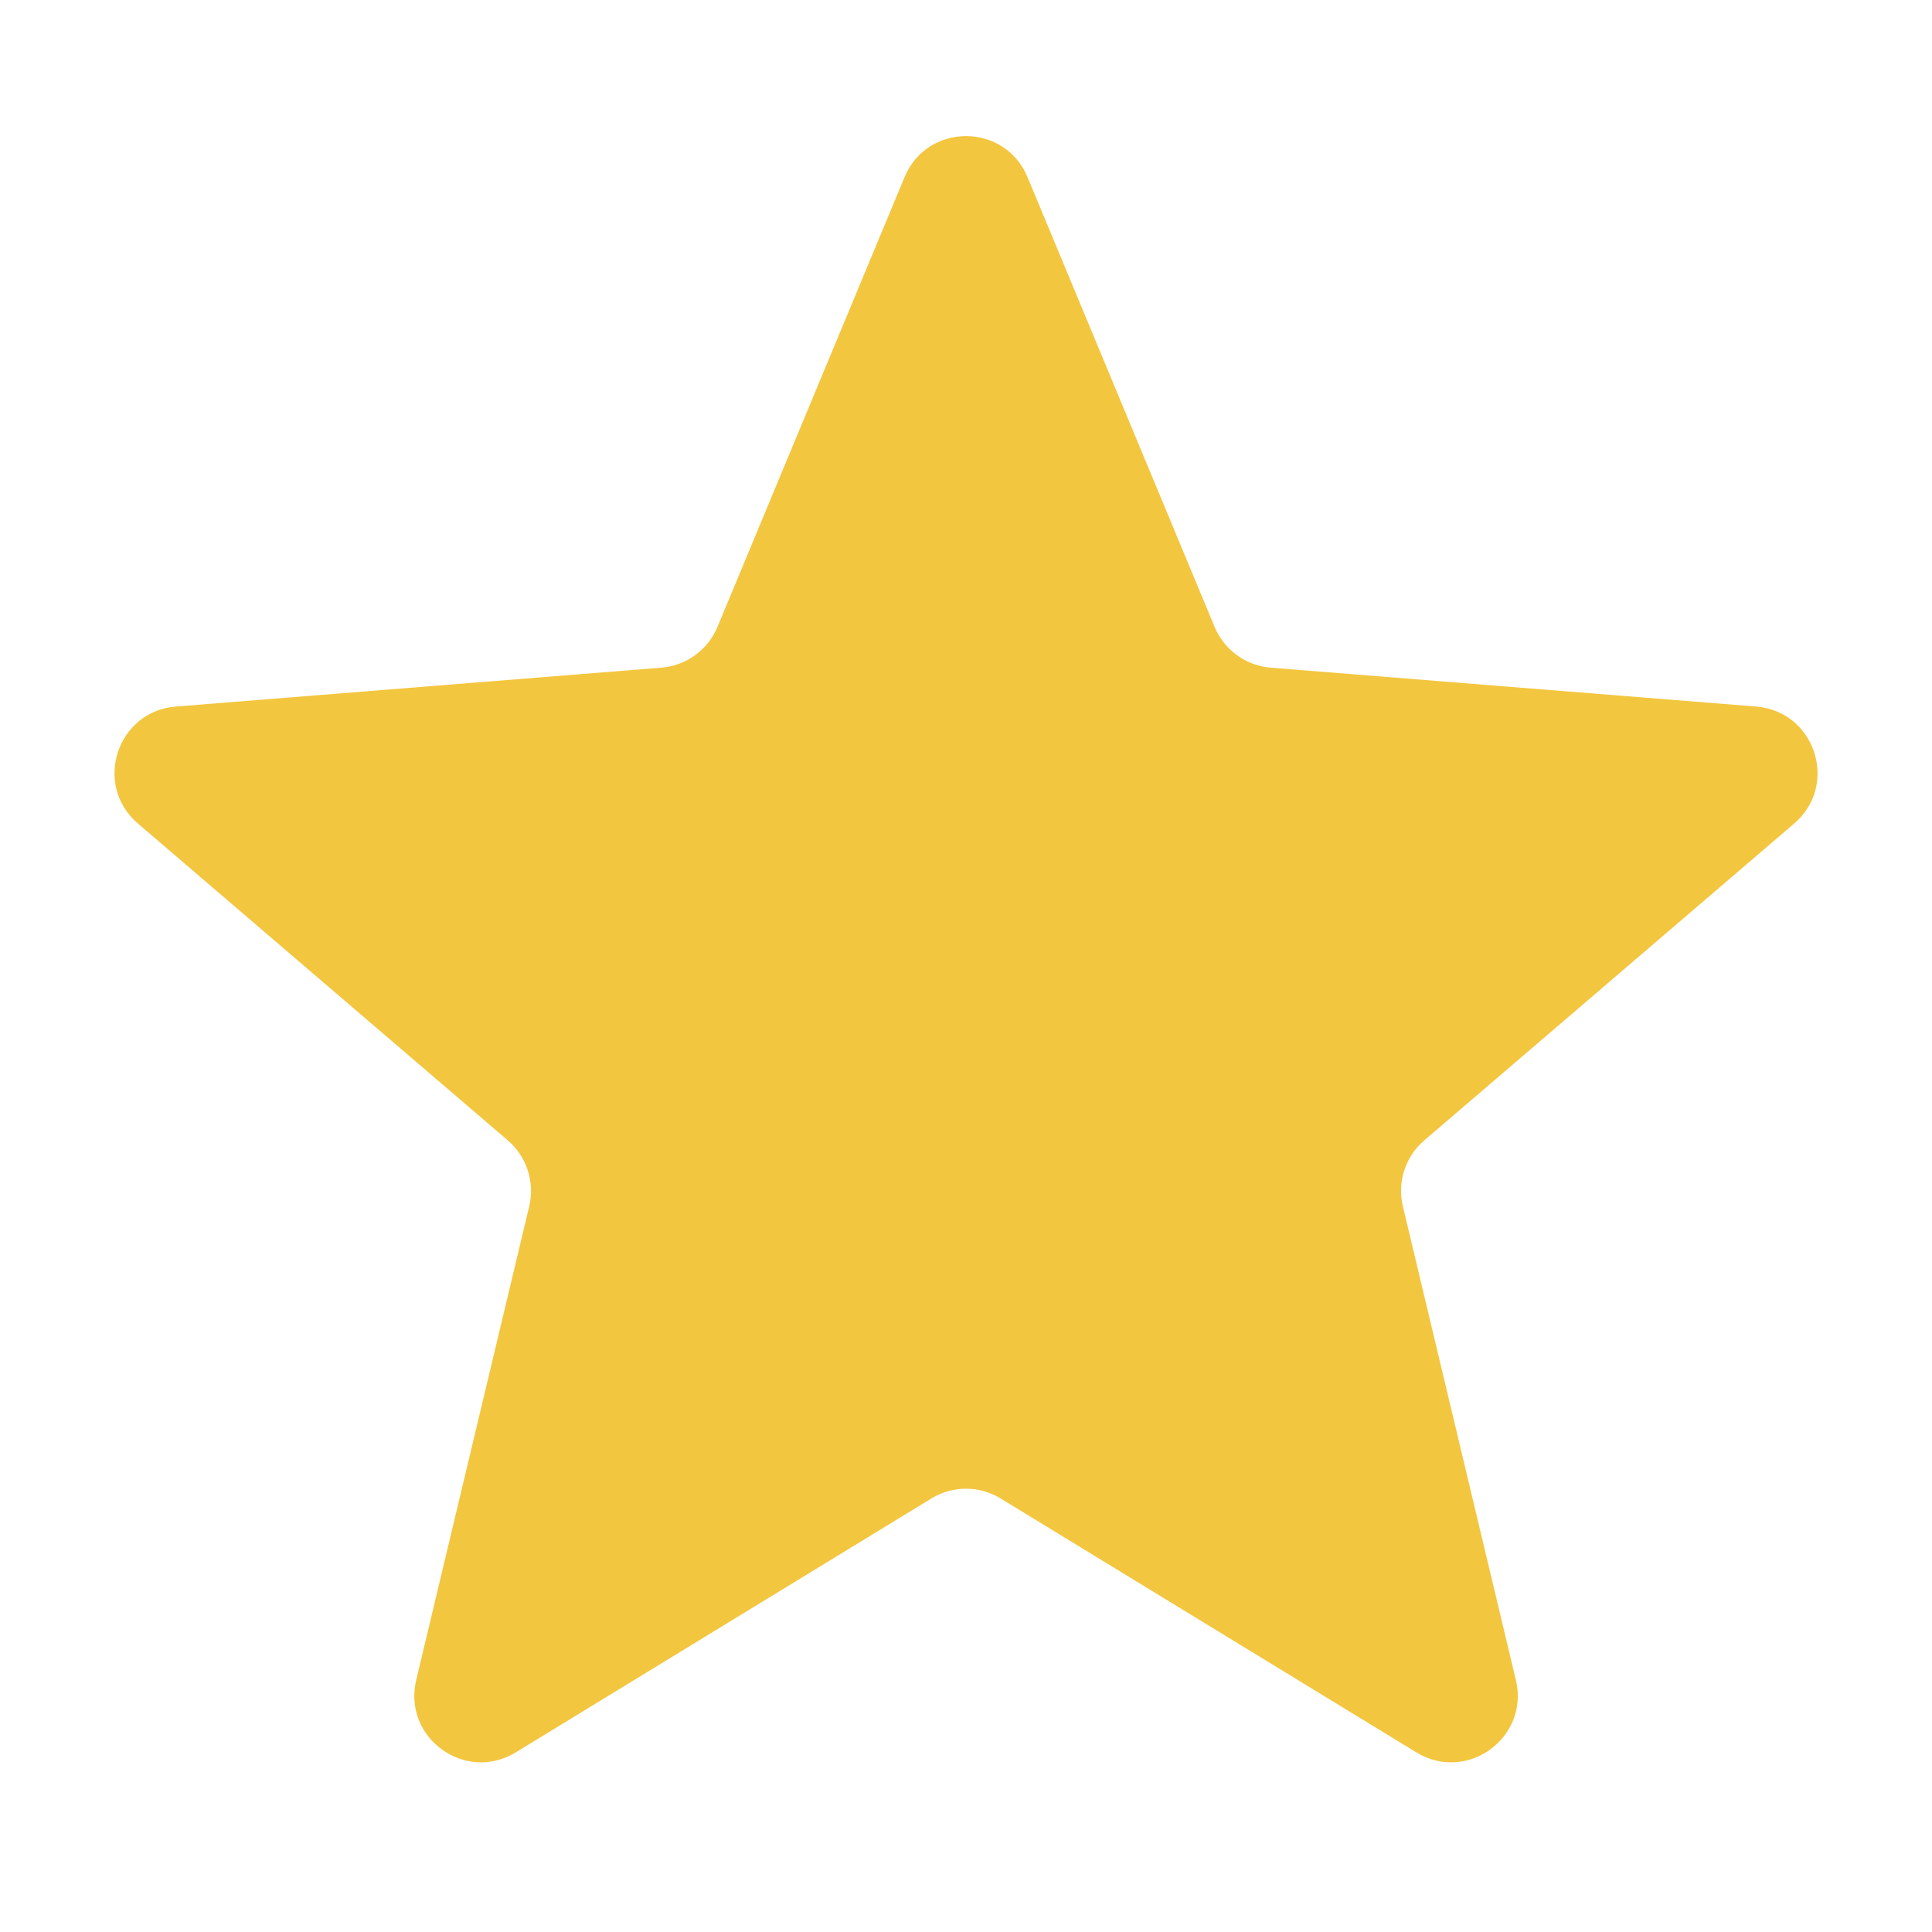
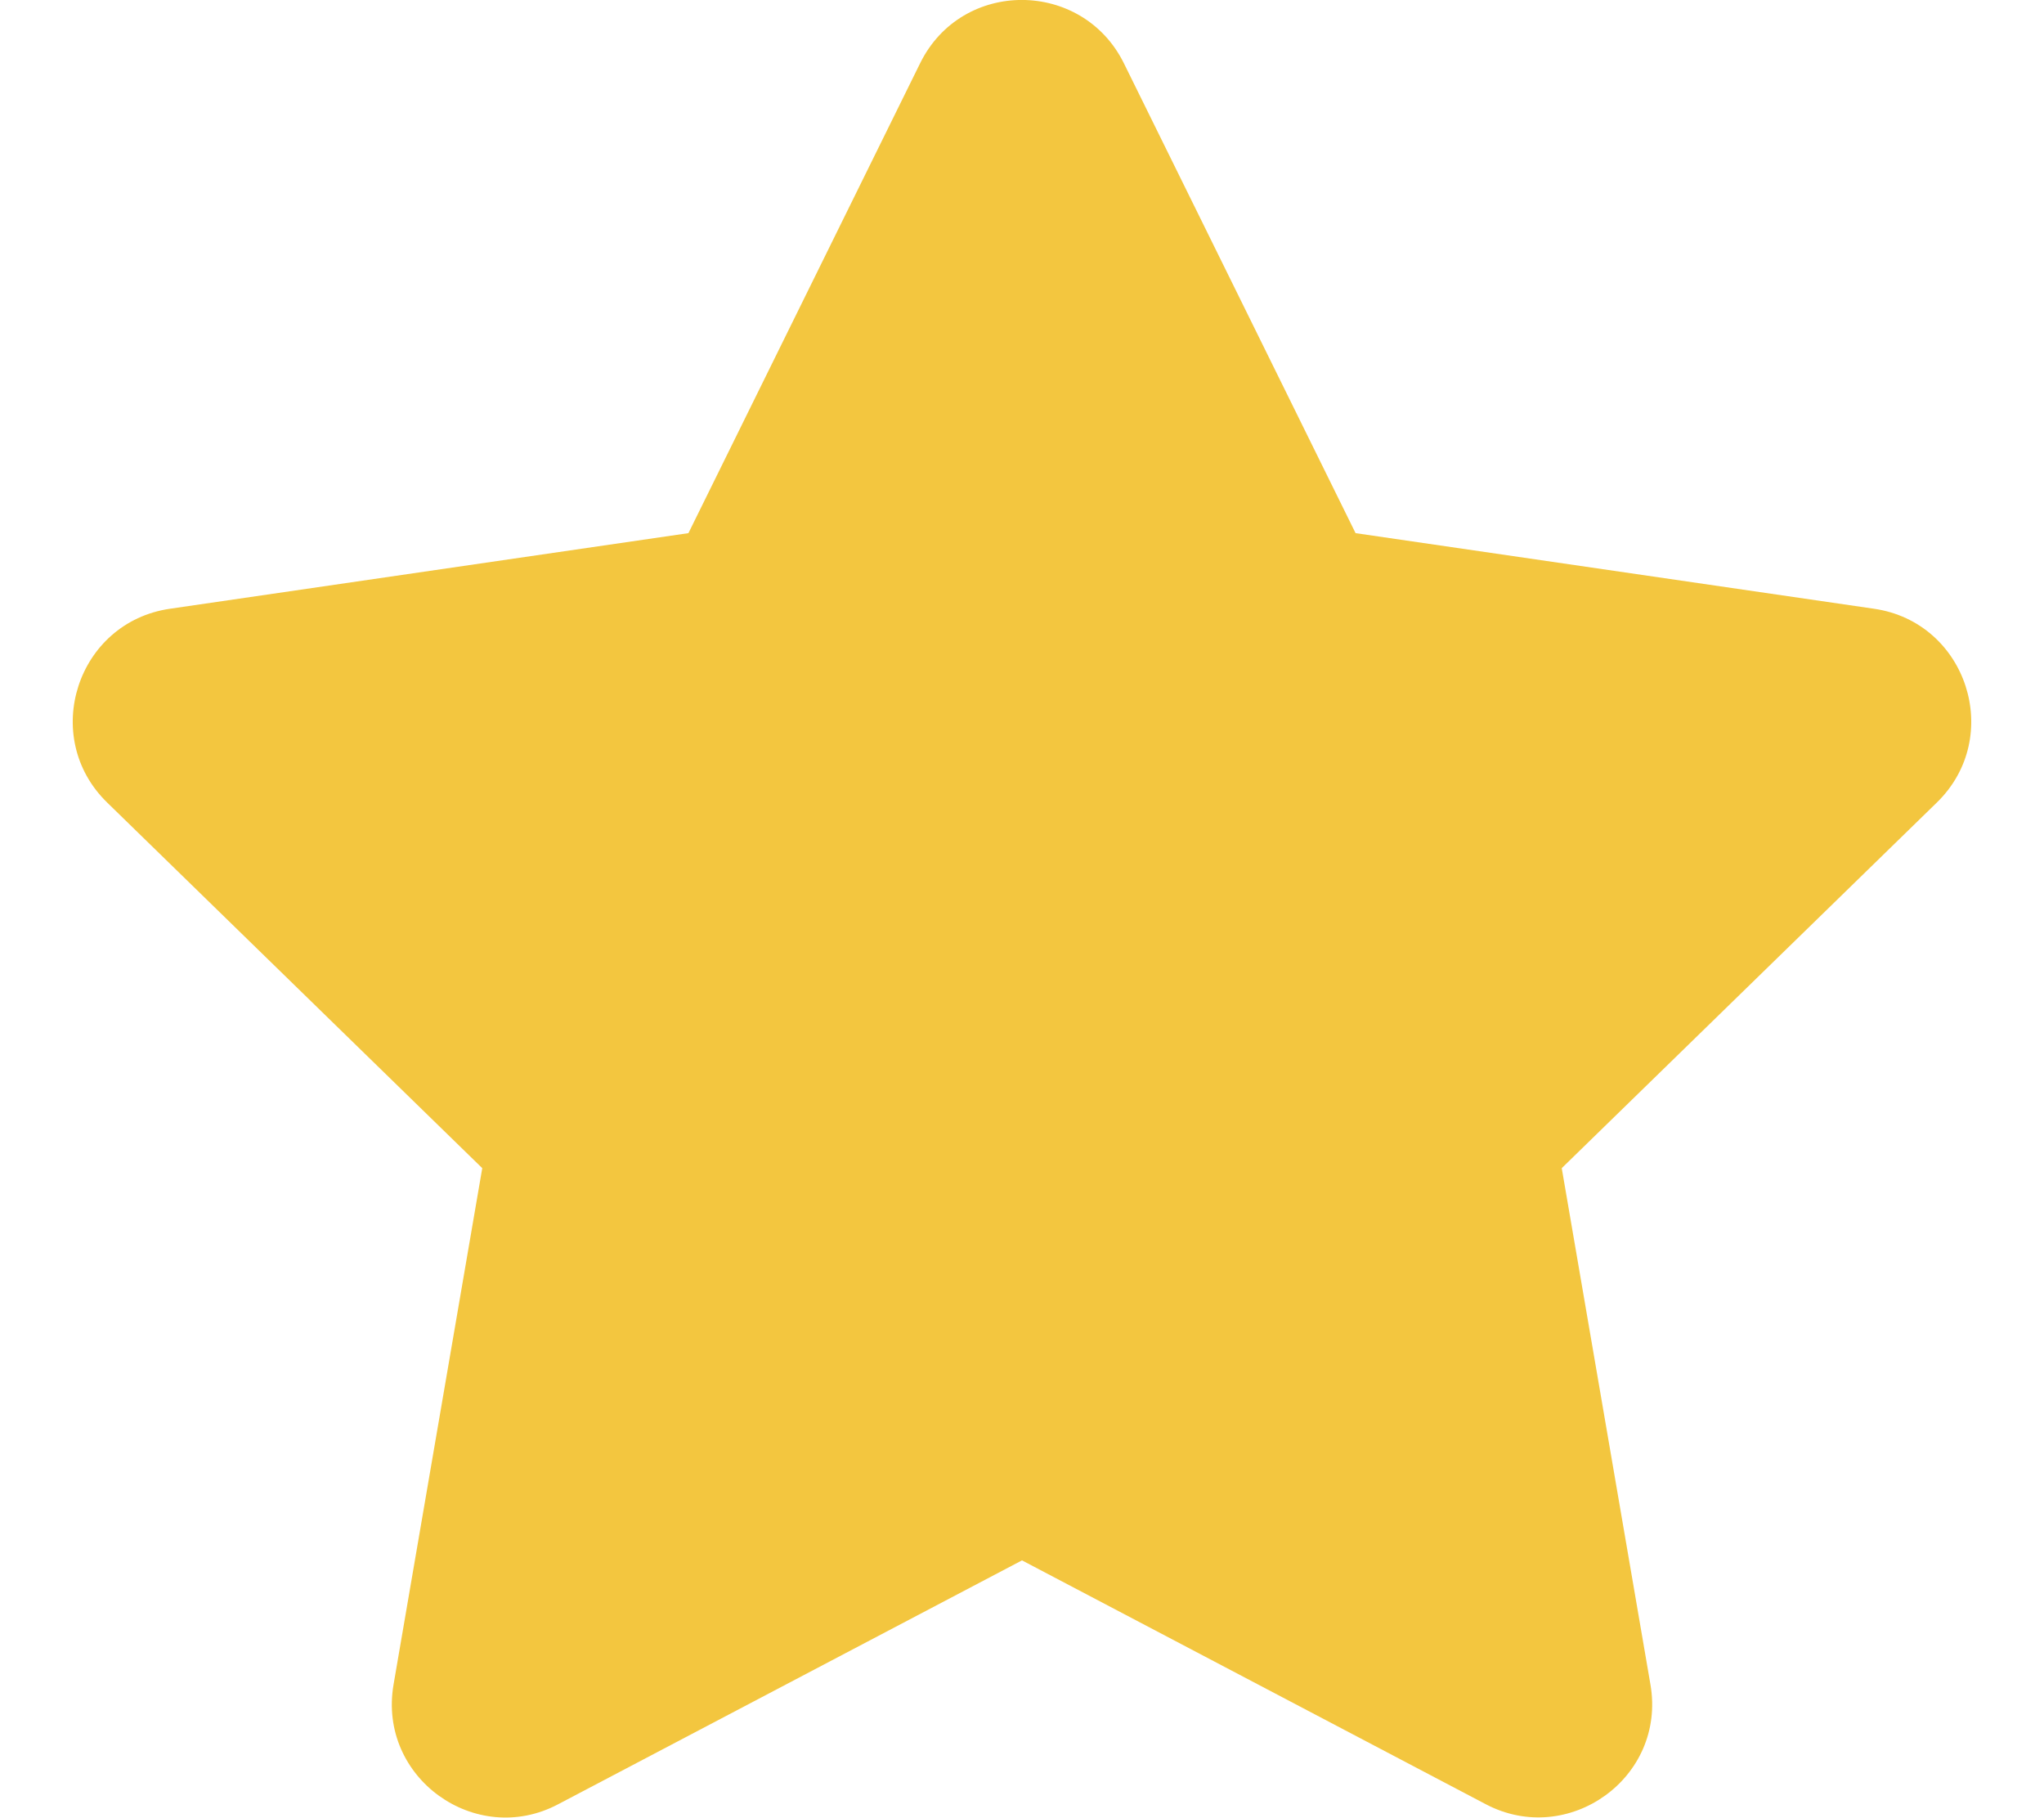
- <svg xmlns="http://www.w3.org/2000/svg" width="20" height="20" viewBox="0 0 24 24" fill="none">
-   <defs>
-     <linearGradient id="rating_gradient">
-       <stop offset="50%" stop-color="rgba(243,198,63,1)" />
-       <stop offset="49.99%" stop-color="rgba(243,198,63,1)" />
-     </linearGradient>
-   </defs>
-   <path d="M11.237 2.2C11.519 1.521 12.481 1.521 12.764 2.2L15.088 7.787C15.207 8.073 15.476 8.269 15.785 8.294L21.816 8.777C22.549 8.836 22.847 9.751 22.288 10.23L17.693 14.166C17.457 14.368 17.355 14.684 17.427 14.986L18.831 20.871C19.001 21.587 18.223 22.152 17.595 21.769L12.431 18.615C12.167 18.453 11.834 18.453 11.569 18.615L6.406 21.769C5.778 22.152 5 21.587 5.17 20.871L6.574 14.986C6.646 14.684 6.543 14.368 6.308 14.166L1.713 10.23C1.154 9.751 1.451 8.836 2.184 8.777L8.216 8.294C8.525 8.269 8.794 8.073 8.913 7.787L11.237 2.2Z" fill="url(#rating_gradient)" />
-   <path d="M11.698 2.392C11.81 2.124 12.191 2.124 12.302 2.392L14.626 7.979C14.817 8.438 15.249 8.752 15.745 8.792L21.776 9.276C22.066 9.299 22.184 9.661 21.963 9.85L17.368 13.786C16.99 14.11 16.825 14.618 16.94 15.102L18.344 20.987C18.412 21.27 18.104 21.494 17.856 21.342L12.692 18.188C12.267 17.929 11.733 17.929 11.309 18.188L6.145 21.342C5.897 21.494 5.589 21.27 5.657 20.987L7.06 15.102C7.176 14.618 7.011 14.11 6.633 13.786L2.038 9.85C1.817 9.661 1.934 9.299 2.224 9.276L8.256 8.792C8.752 8.752 9.184 8.438 9.375 7.979L11.698 2.392Z" stroke="rgba(0,0,0,0)" />
+ <svg xmlns="http://www.w3.org/2000/svg" viewBox="0 0 576 512">
+   <path d="M259.3 17.8 194 150.2 47.9 171.5c-26.2 3.8-36.7 36.1-17.7 54.6l105.7 103-25 145.5c-4.5 26.3 23.2 46 46.4 33.7L288 439.6l130.7 68.7c23.2 12.2 50.9-7.4 46.4-33.7l-25-145.5 105.7-103c19-18.5 8.5-50.8-17.7-54.6L382 150.2 316.7 17.8c-11.7-23.6-45.6-23.9-57.4 0z" fill="#f3c63f" class="fill-000000" />
</svg>
